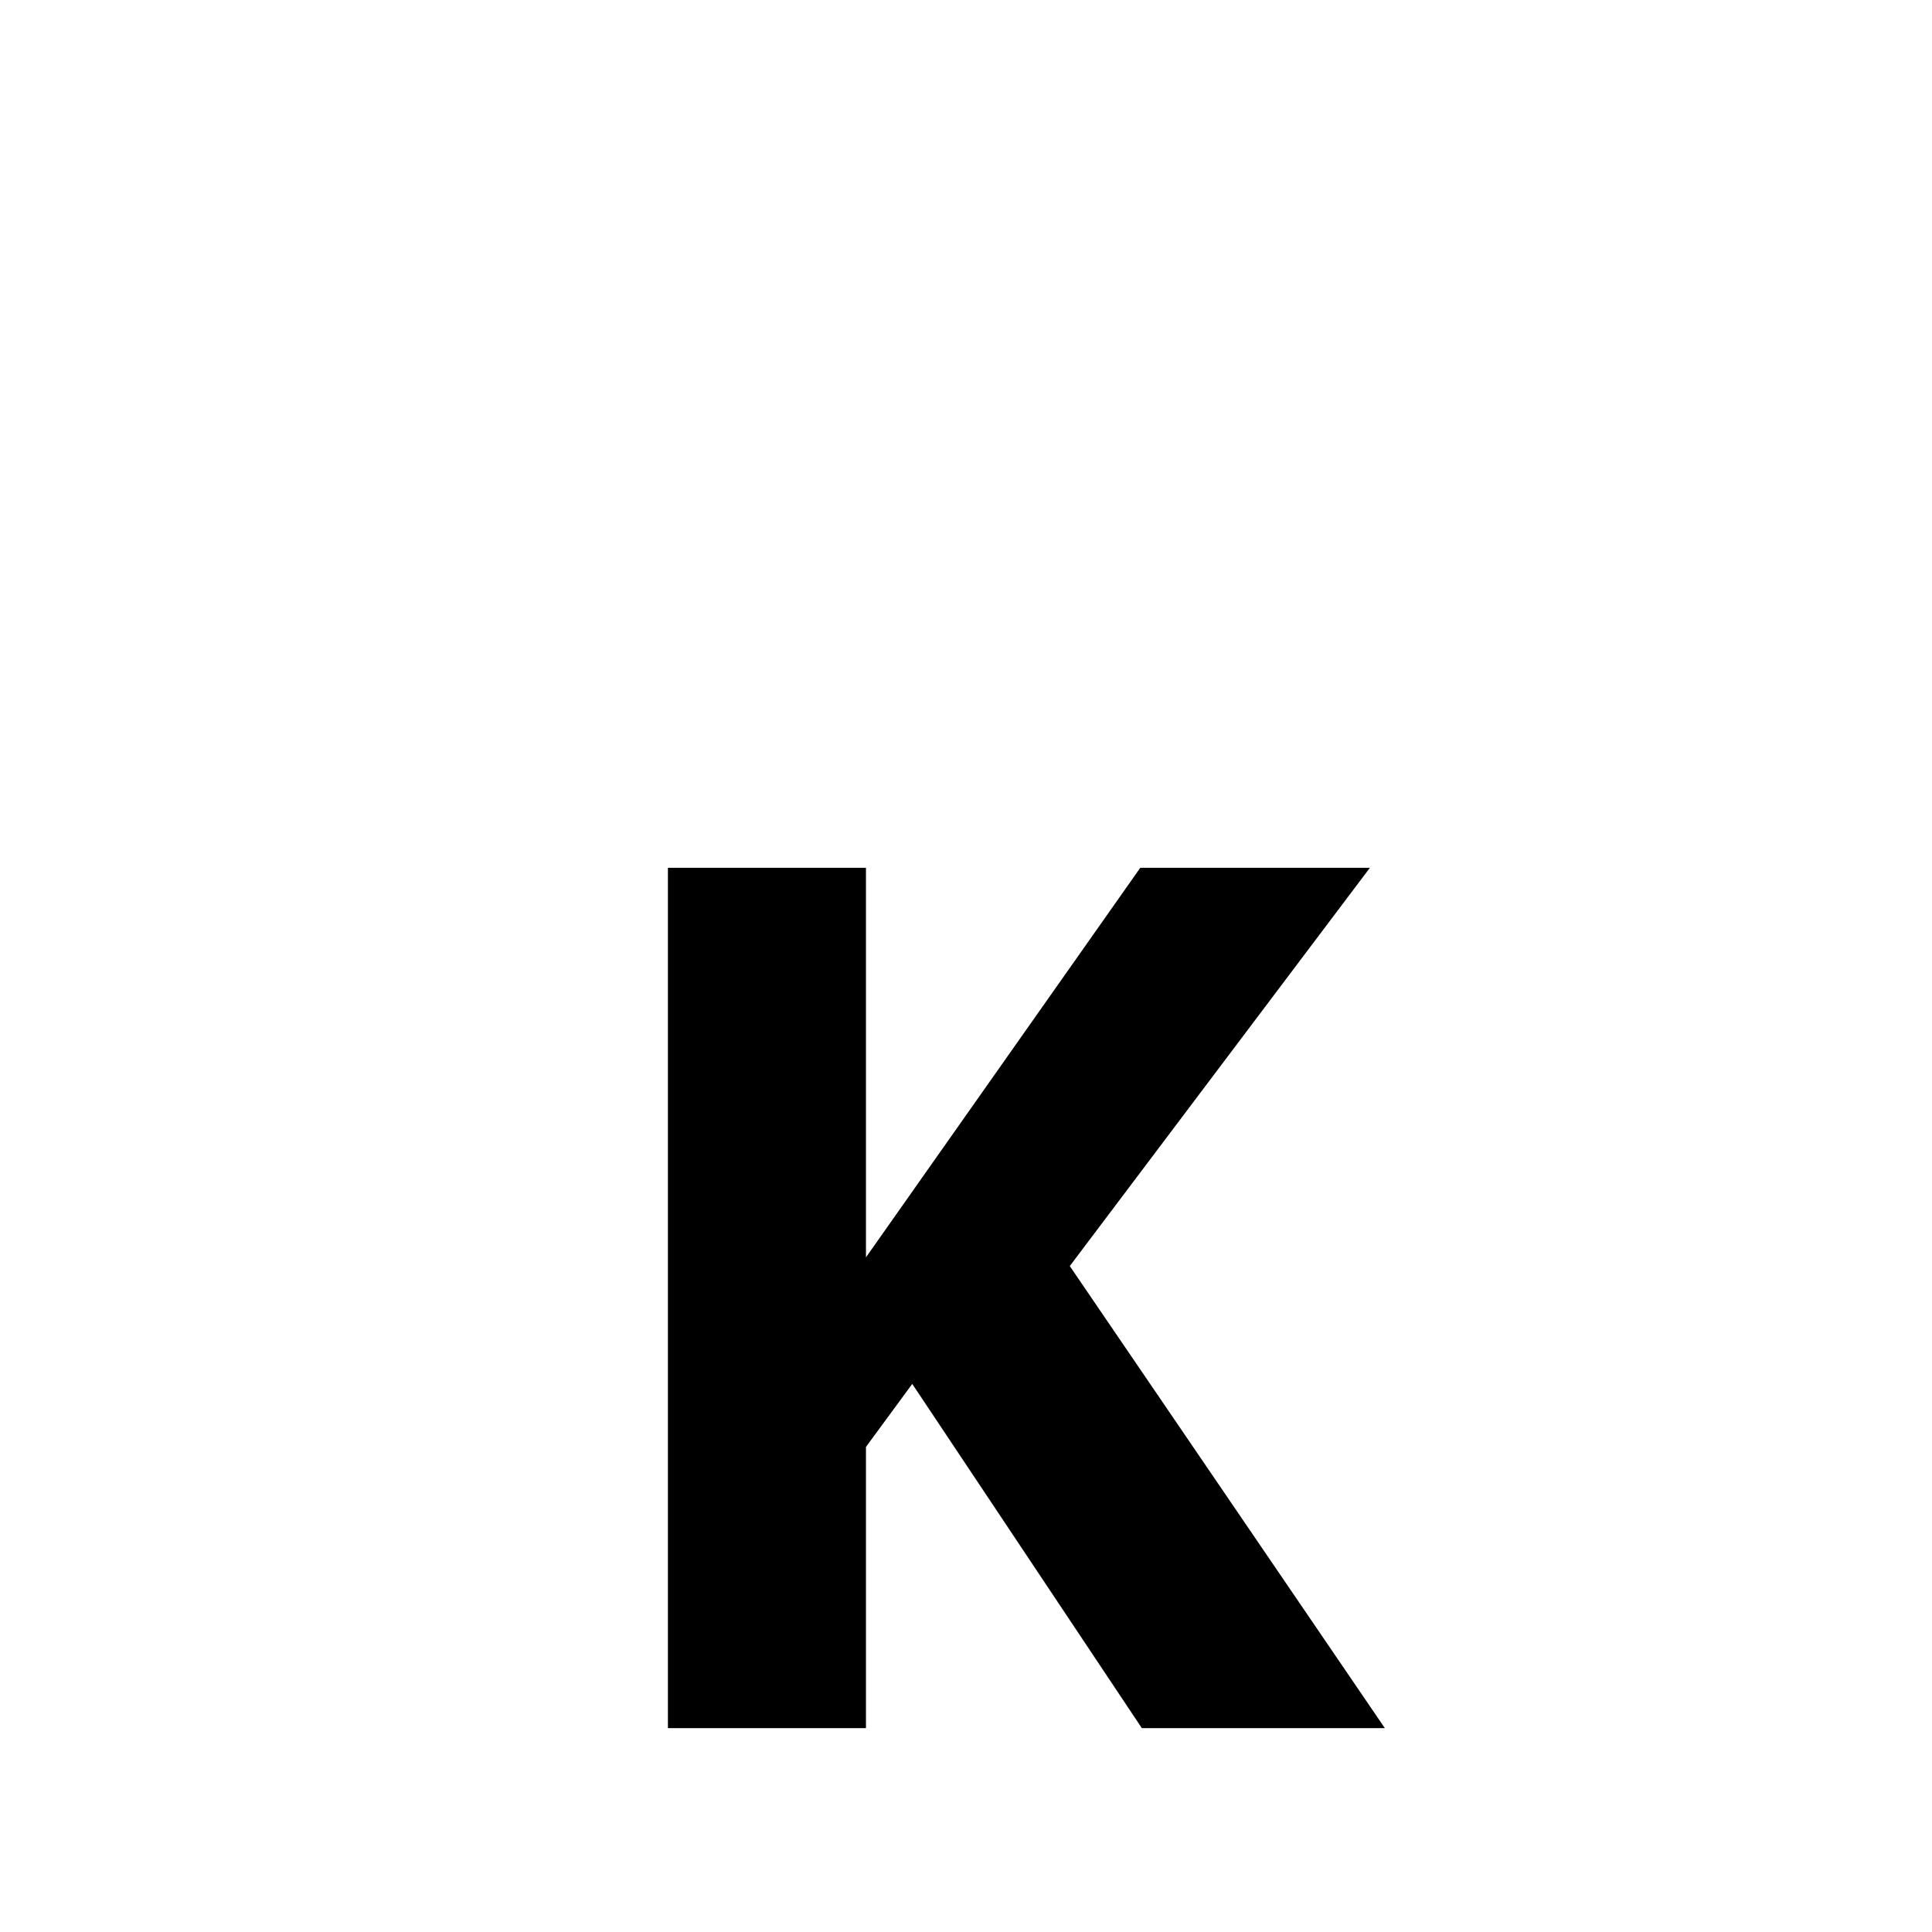
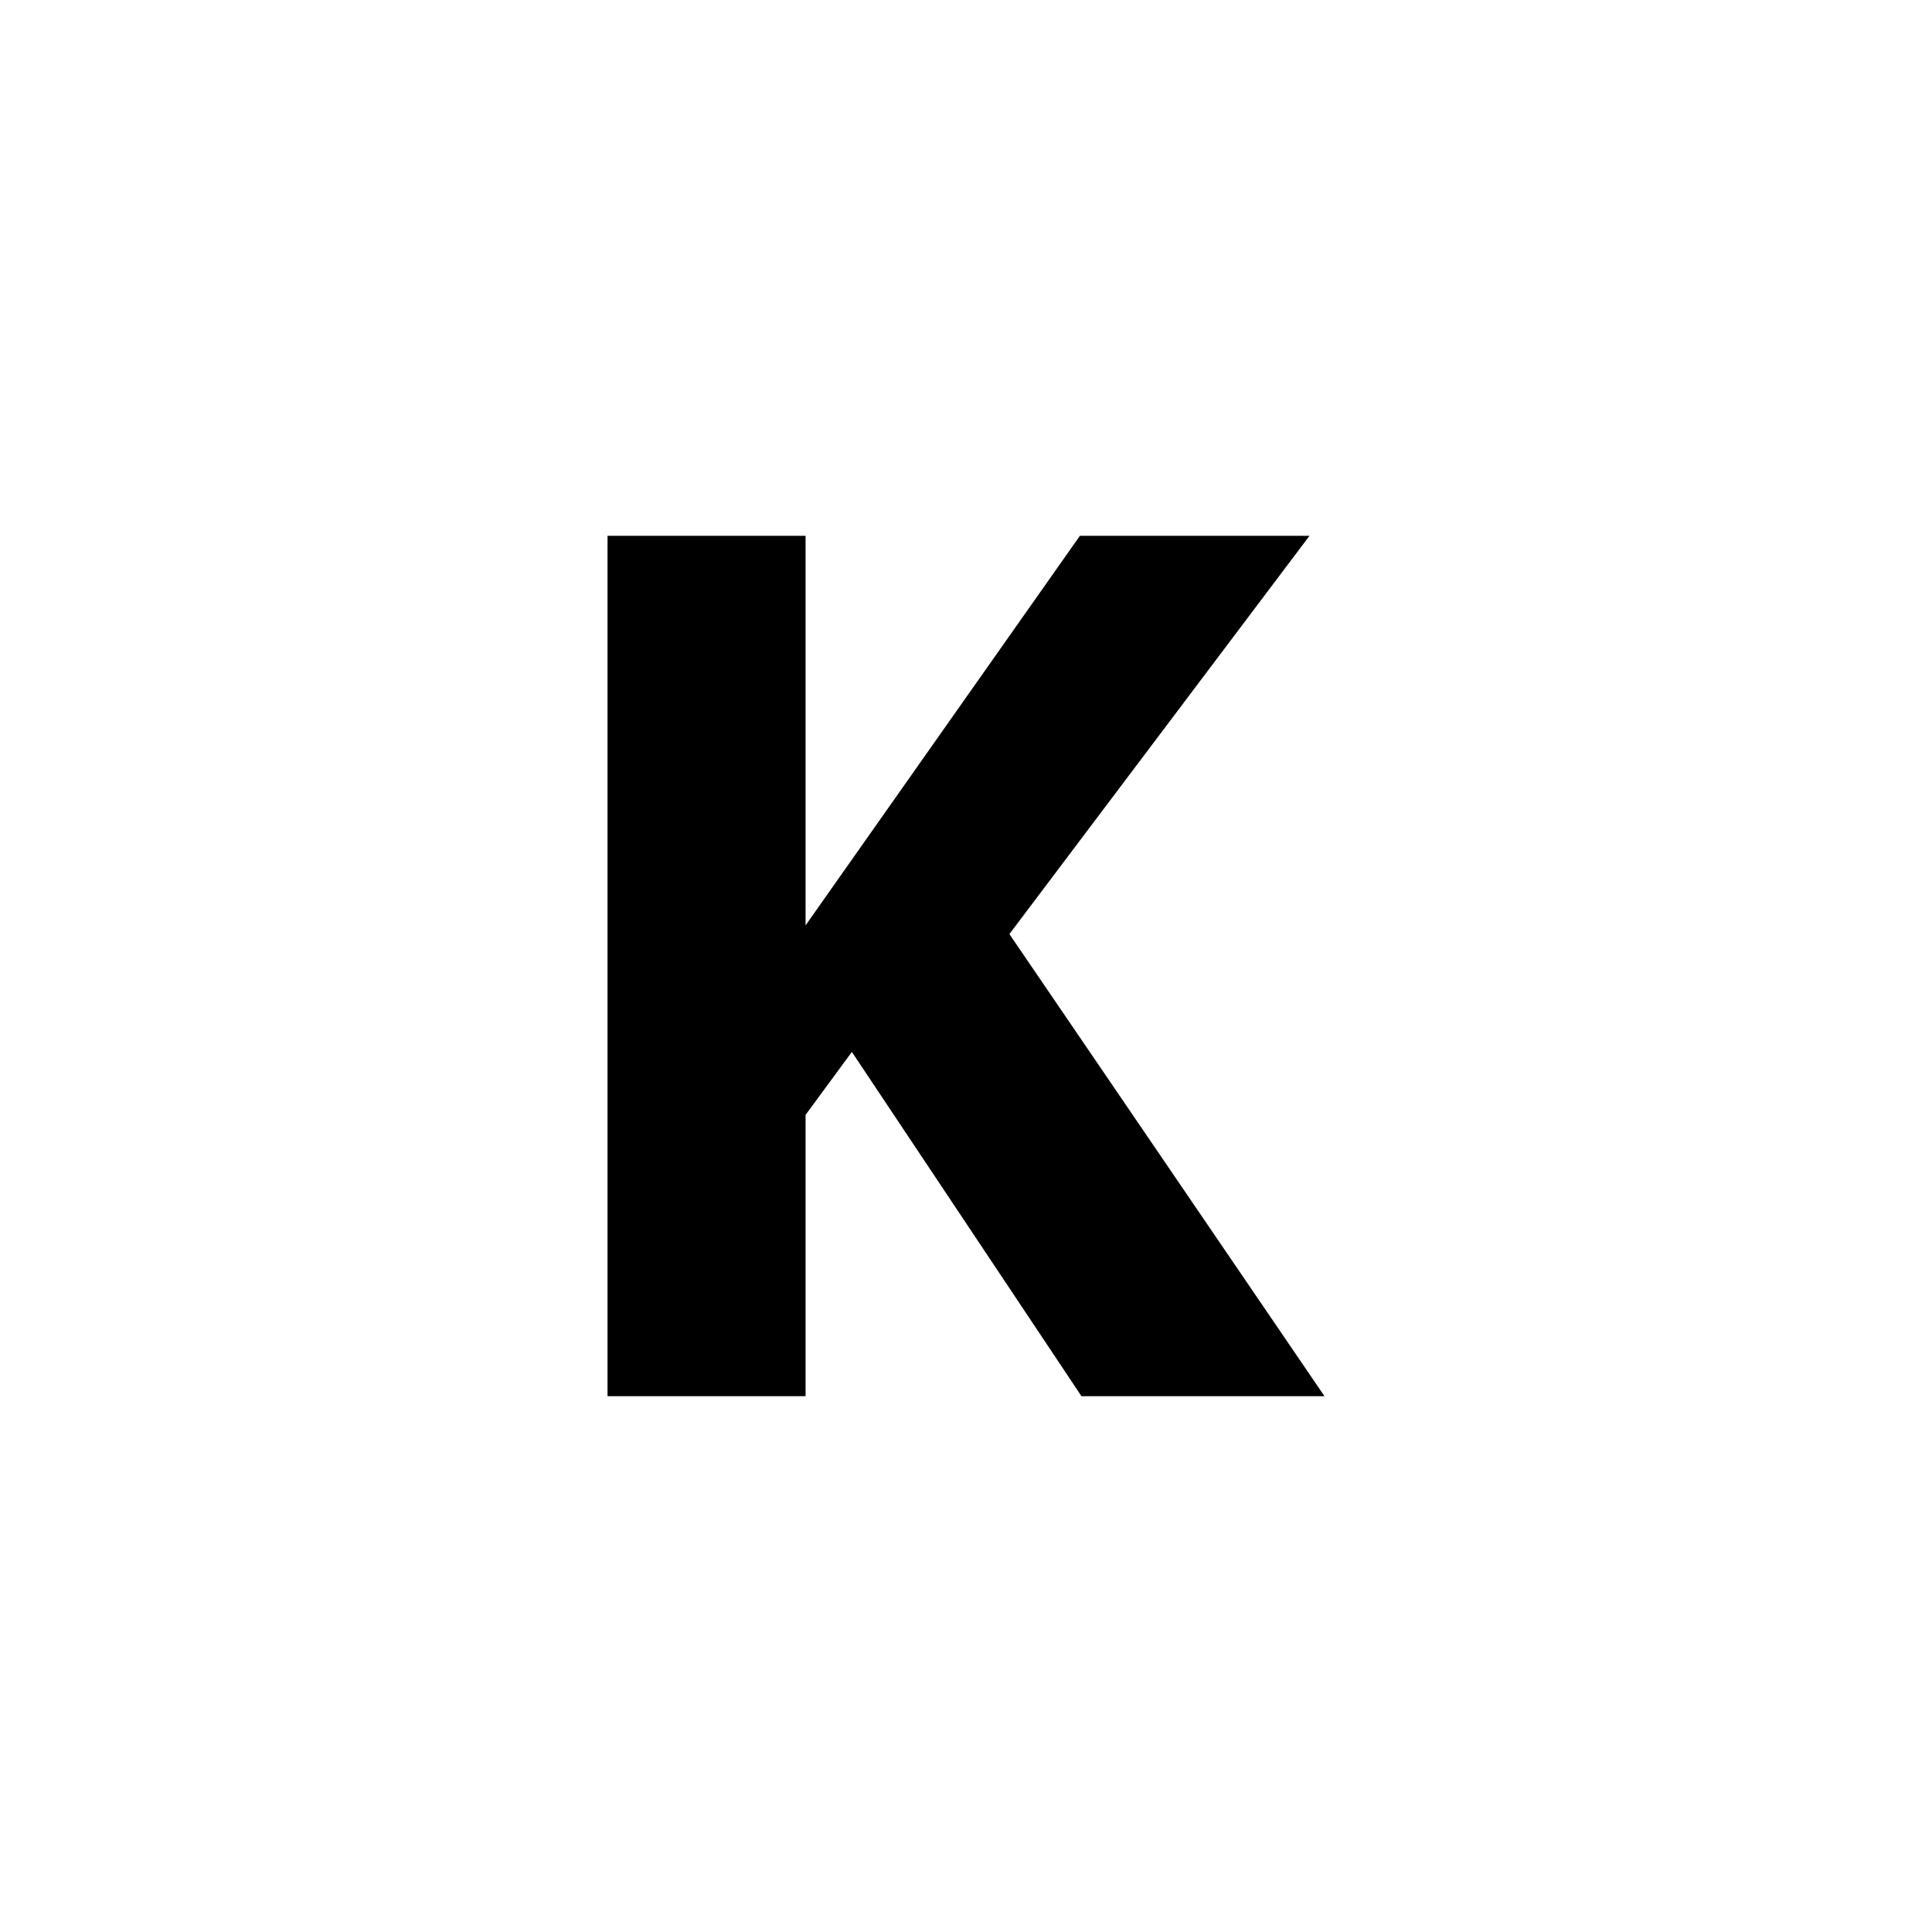
<svg xmlns="http://www.w3.org/2000/svg" width="128" height="128">
-   <path style="fill:#000000" d="M 91.751,114.495 H 75.651 L 60.439,91.688 57.372,95.861 V 114.495 H 44.251 V 57.495 H 57.372 v 25.808 l 18.174,-25.808 h 15.212 l -19.882,26.385 z m 0,0" id="tanker" />
+   <path style="fill:#000000" d="M 87.75,92.5 H 71.649 L 56.438,69.692 53.371,73.865 V 92.5 H 40.25 V 35.5 h 13.121 v 25.808 L 71.545,35.5 H 86.757 L 66.875,61.885 Z m 0,0" id="tanker" />
</svg>
